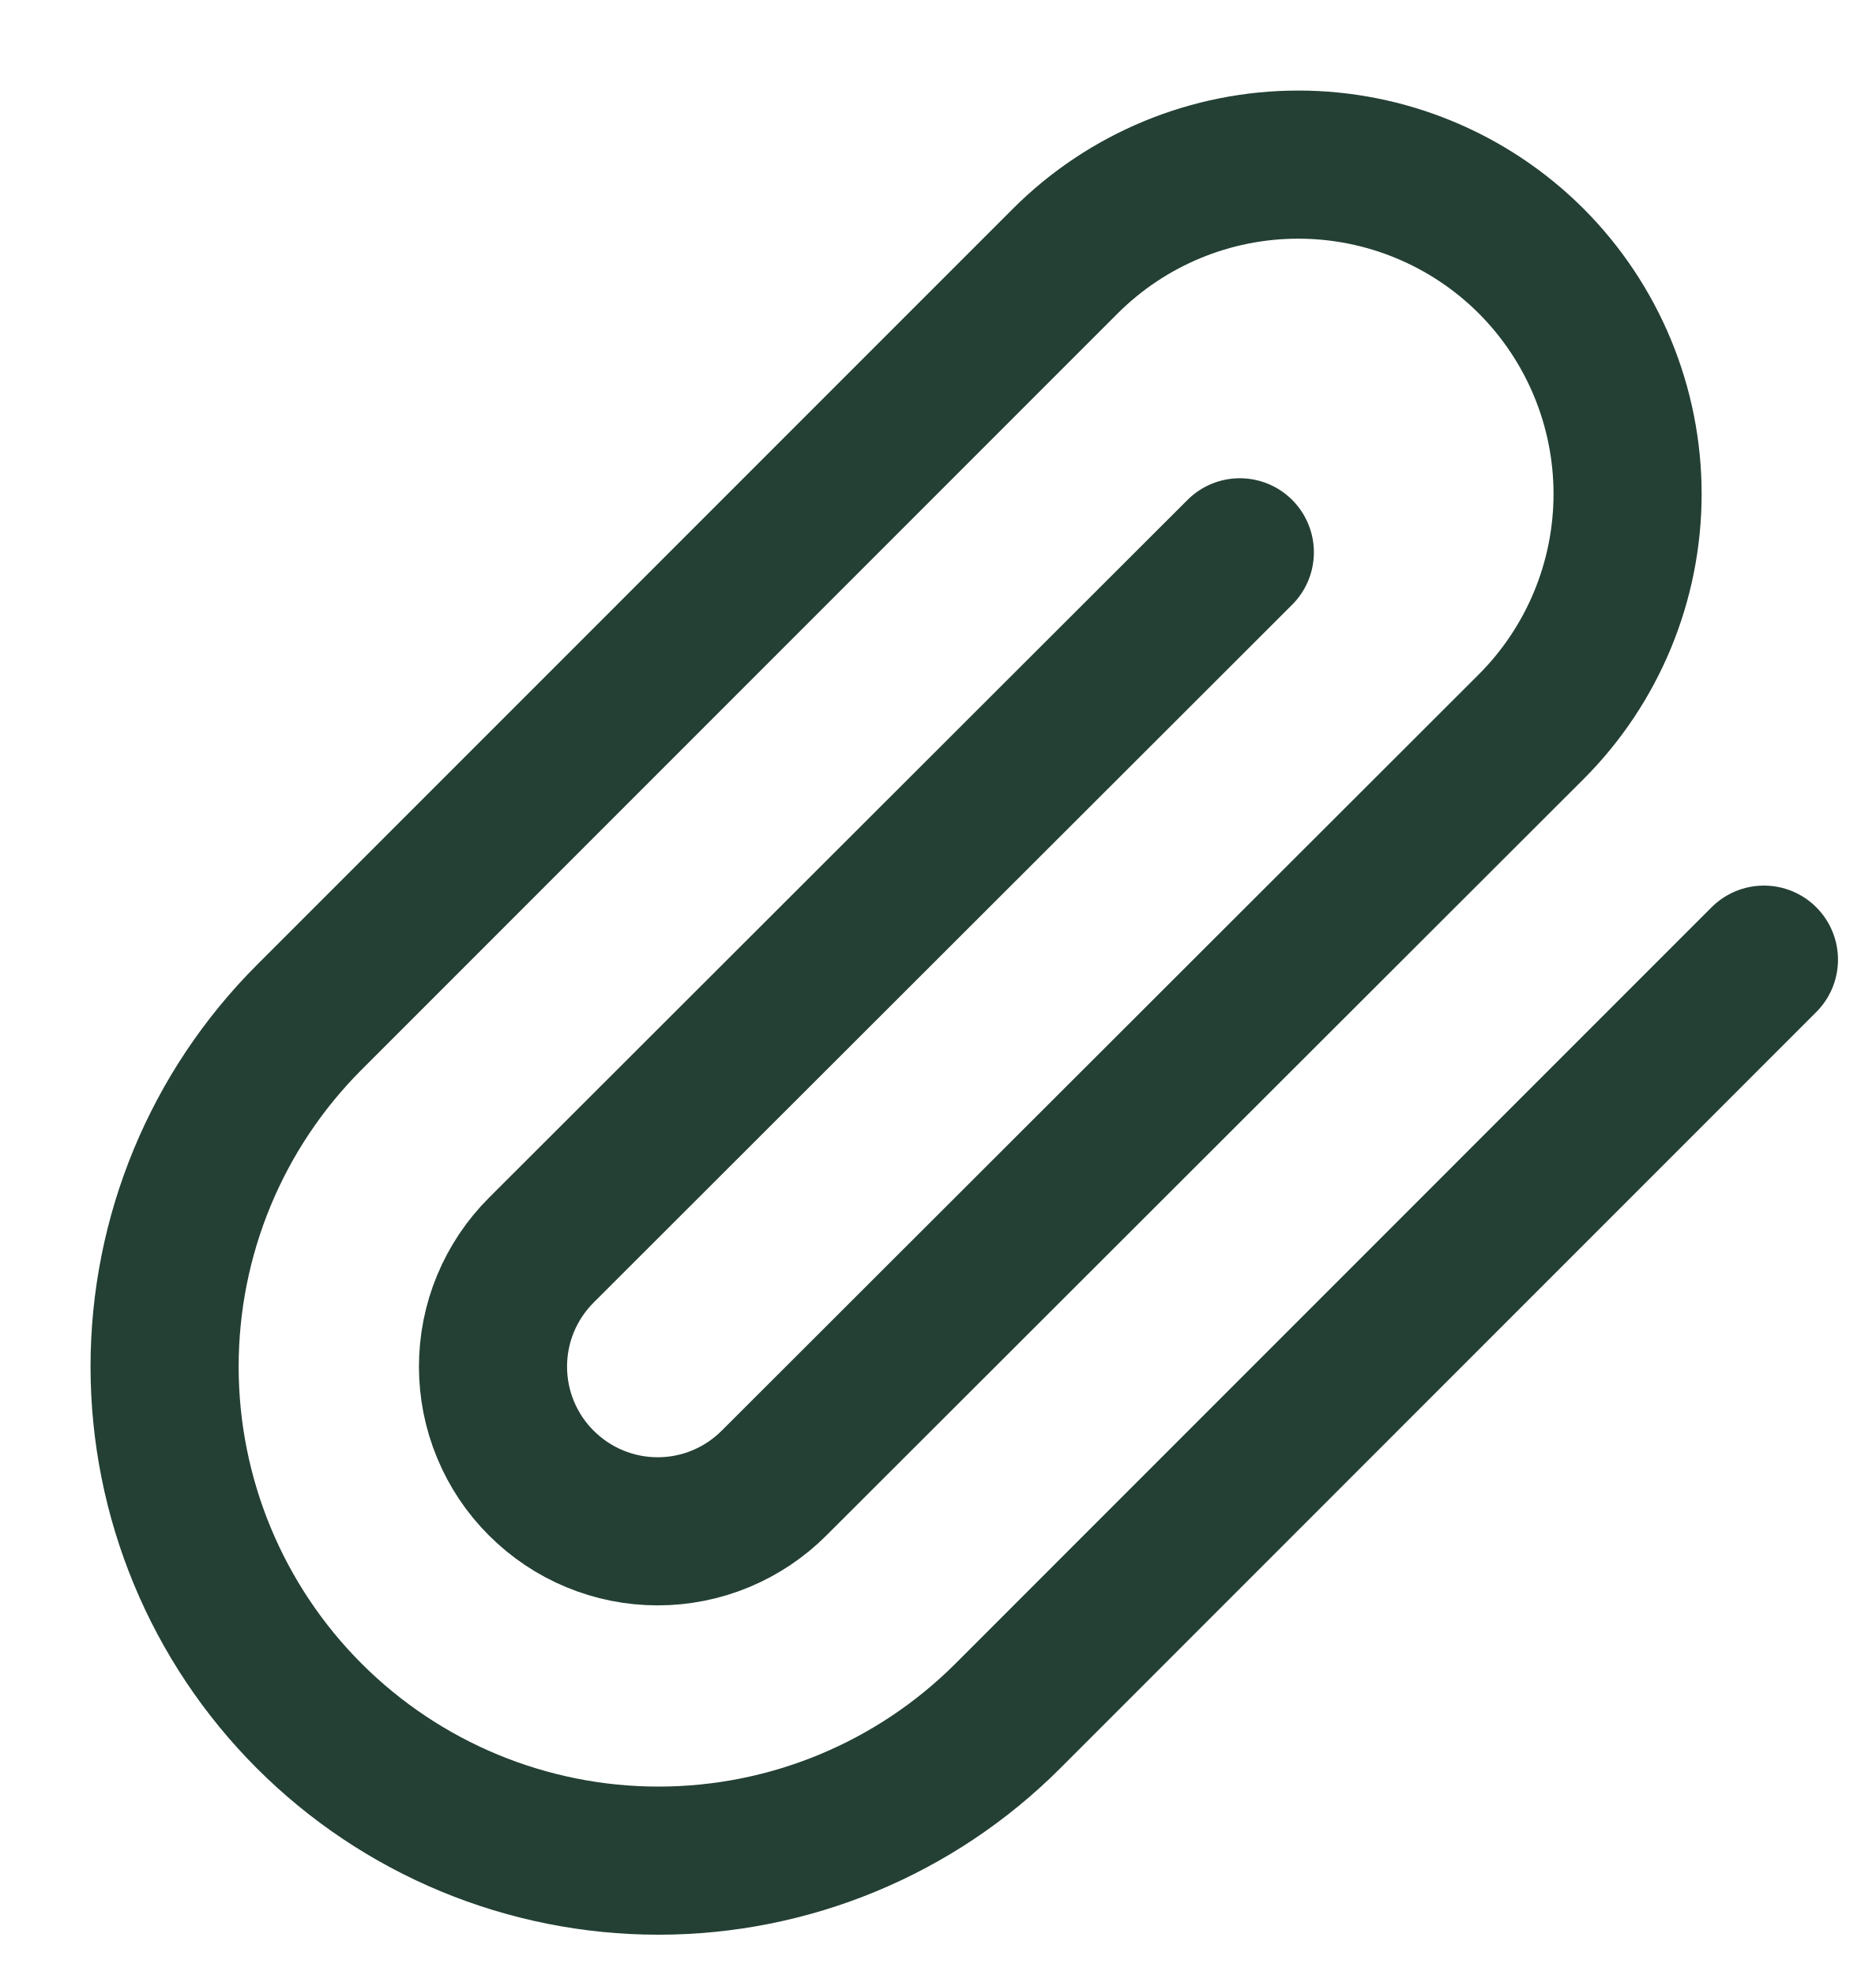
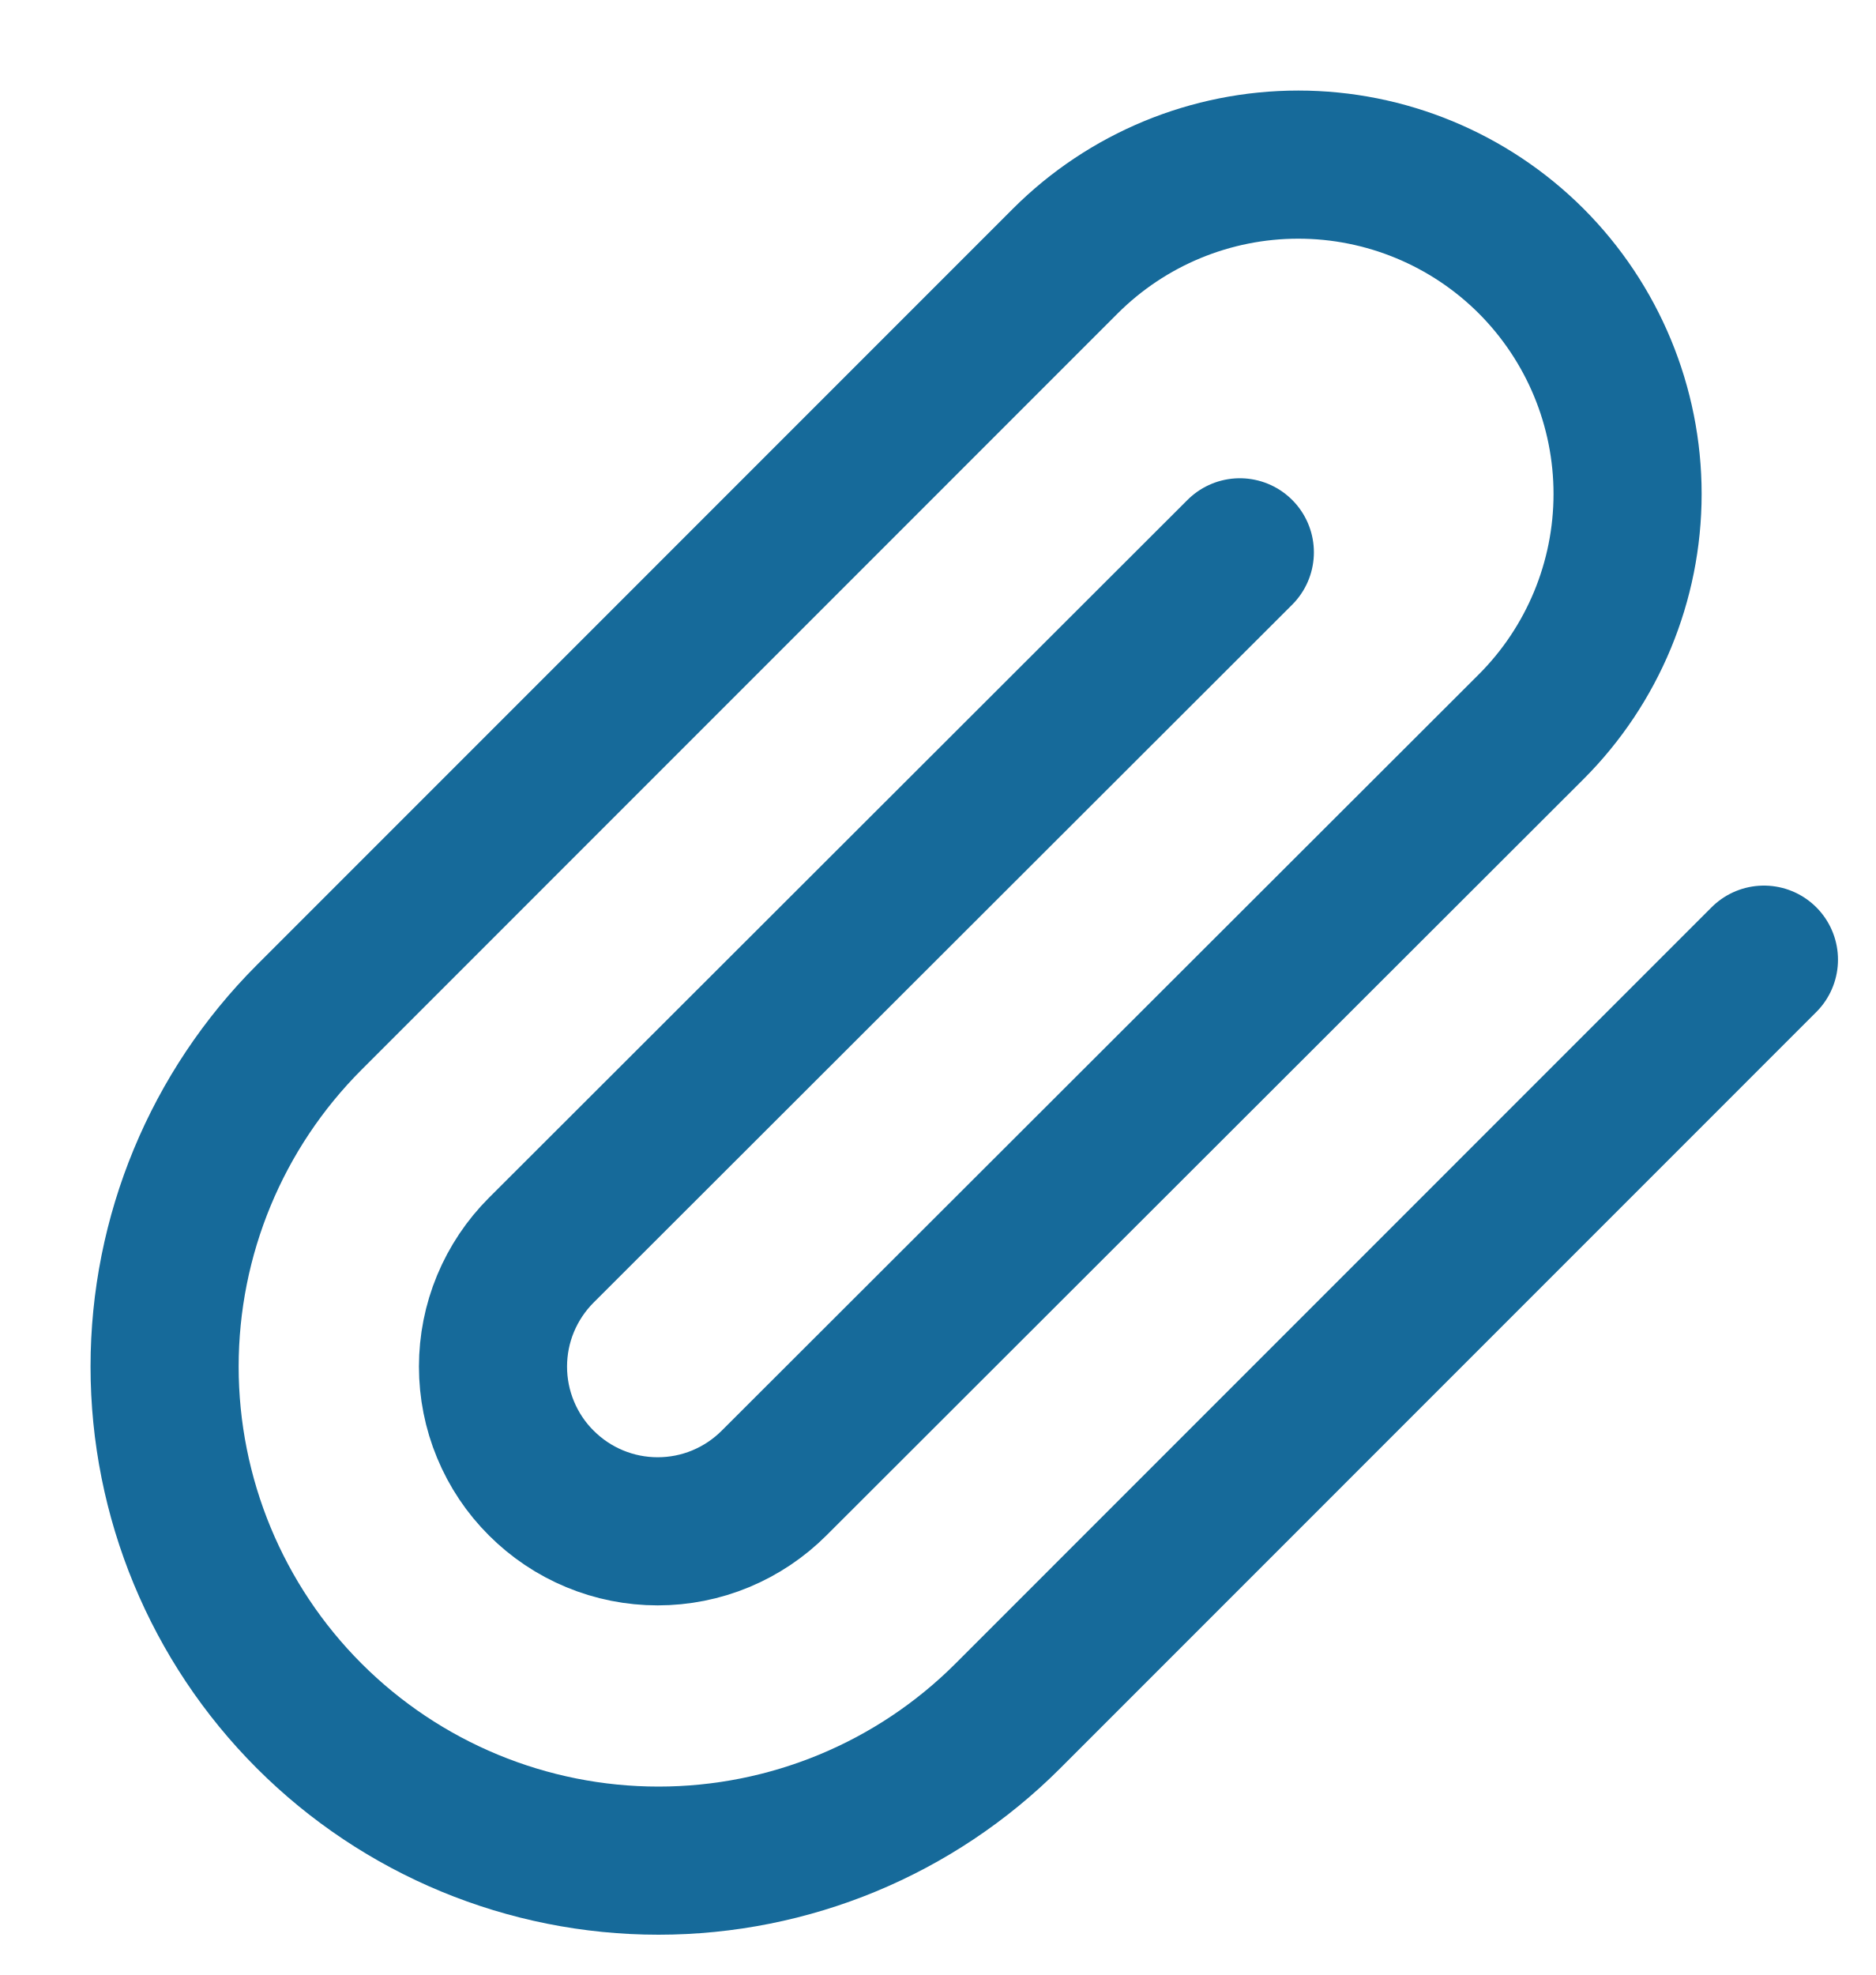
<svg xmlns="http://www.w3.org/2000/svg" width="19" height="20" viewBox="0 0 19 20" fill="none">
-   <path d="M17.865 9.718L10.207 17.377C9.269 18.315 7.996 18.842 6.669 18.842C5.342 18.842 4.07 18.315 3.132 17.377C2.194 16.439 1.667 15.166 1.667 13.839C1.667 12.512 2.194 11.24 3.132 10.302L10.79 2.643C11.416 2.018 12.264 1.667 13.149 1.667C14.033 1.667 14.881 2.018 15.507 2.643C16.132 3.269 16.484 4.117 16.484 5.002C16.484 5.886 16.132 6.735 15.507 7.36L7.84 15.018C7.685 15.173 7.501 15.296 7.299 15.38C7.097 15.464 6.88 15.507 6.661 15.507C6.442 15.507 6.225 15.464 6.023 15.38C5.82 15.296 5.637 15.173 5.482 15.018C5.327 14.864 5.204 14.68 5.12 14.477C5.036 14.275 4.993 14.058 4.993 13.839C4.993 13.62 5.036 13.403 5.12 13.201C5.204 12.999 5.327 12.815 5.482 12.66L12.557 5.593" stroke="#244034" stroke-width="1.5" stroke-linecap="round" stroke-linejoin="round" />
+   <path d="M17.865 9.718L10.207 17.377C9.269 18.315 7.996 18.842 6.669 18.842C5.342 18.842 4.07 18.315 3.132 17.377C2.194 16.439 1.667 15.166 1.667 13.839C1.667 12.512 2.194 11.24 3.132 10.302L10.79 2.643C11.416 2.018 12.264 1.667 13.149 1.667C14.033 1.667 14.881 2.018 15.507 2.643C16.132 3.269 16.484 4.117 16.484 5.002C16.484 5.886 16.132 6.735 15.507 7.36L7.84 15.018C7.685 15.173 7.501 15.296 7.299 15.38C7.097 15.464 6.88 15.507 6.661 15.507C6.442 15.507 6.225 15.464 6.023 15.38C5.82 15.296 5.637 15.173 5.482 15.018C5.327 14.864 5.204 14.68 5.12 14.477C5.036 14.275 4.993 14.058 4.993 13.839C4.993 13.62 5.036 13.403 5.12 13.201C5.204 12.999 5.327 12.815 5.482 12.66L12.557 5.593" stroke="#166a9a" stroke-width="1.5" stroke-linecap="round" stroke-linejoin="round" />
</svg>
